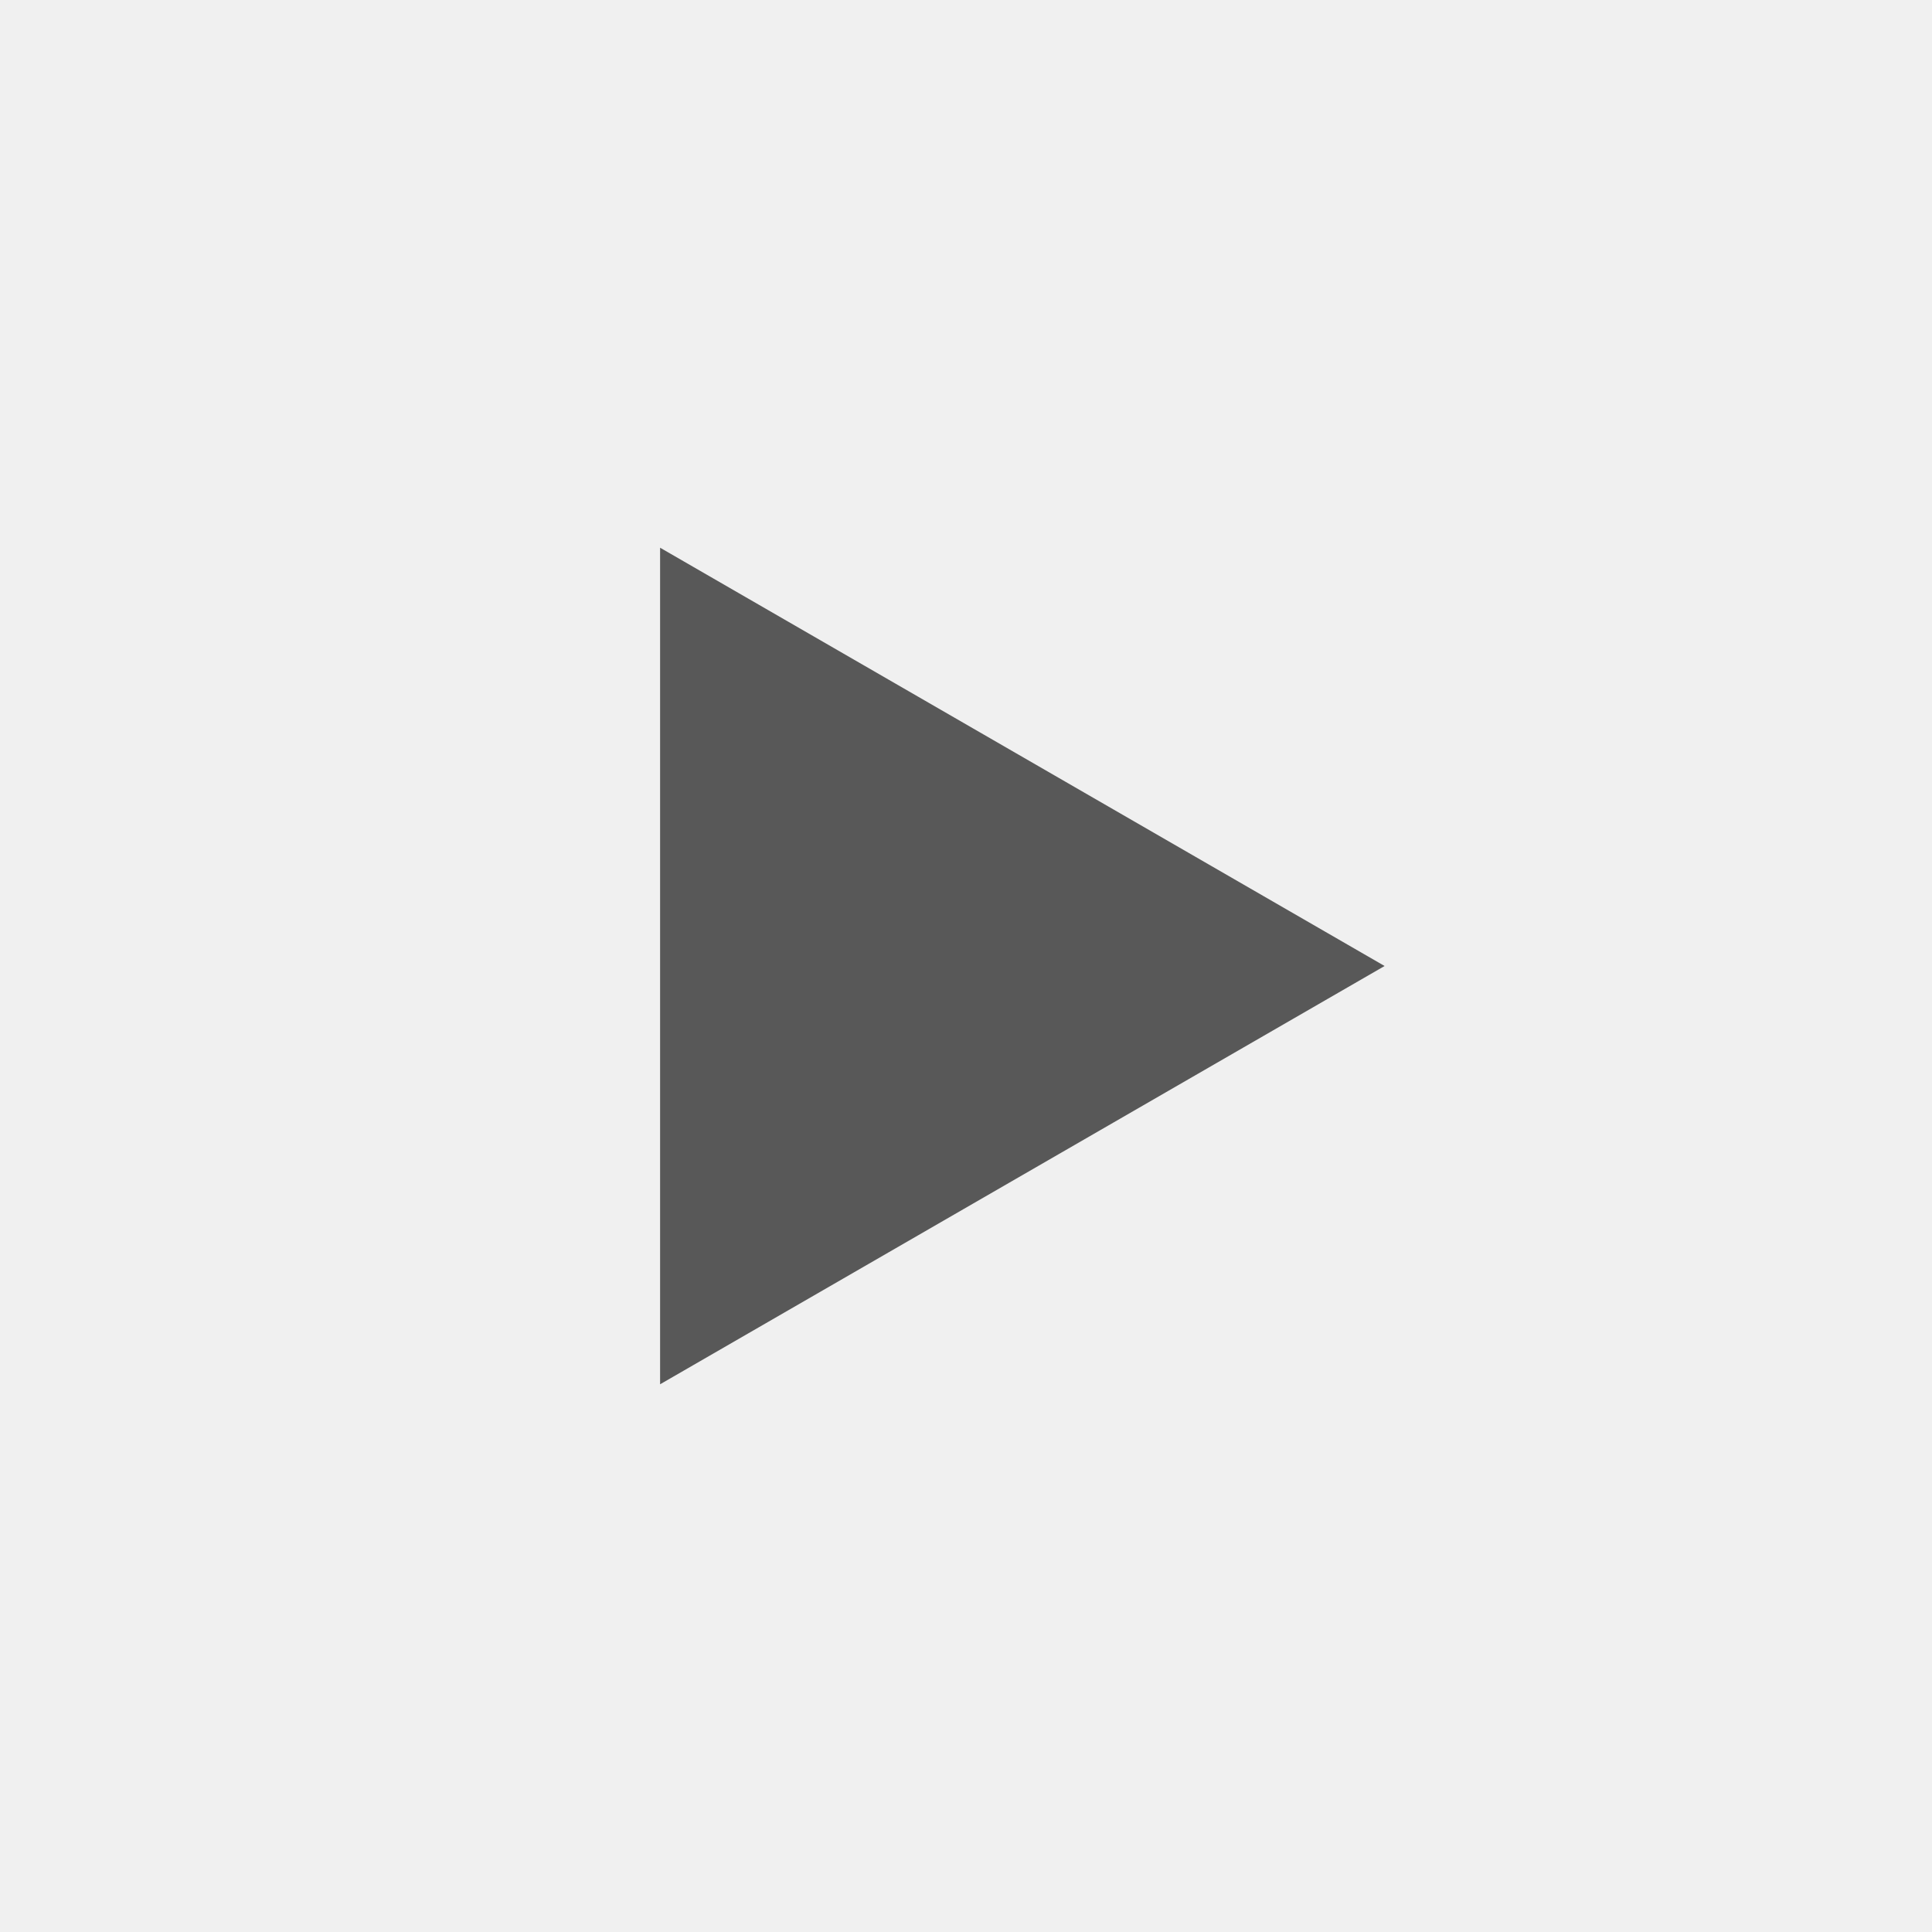
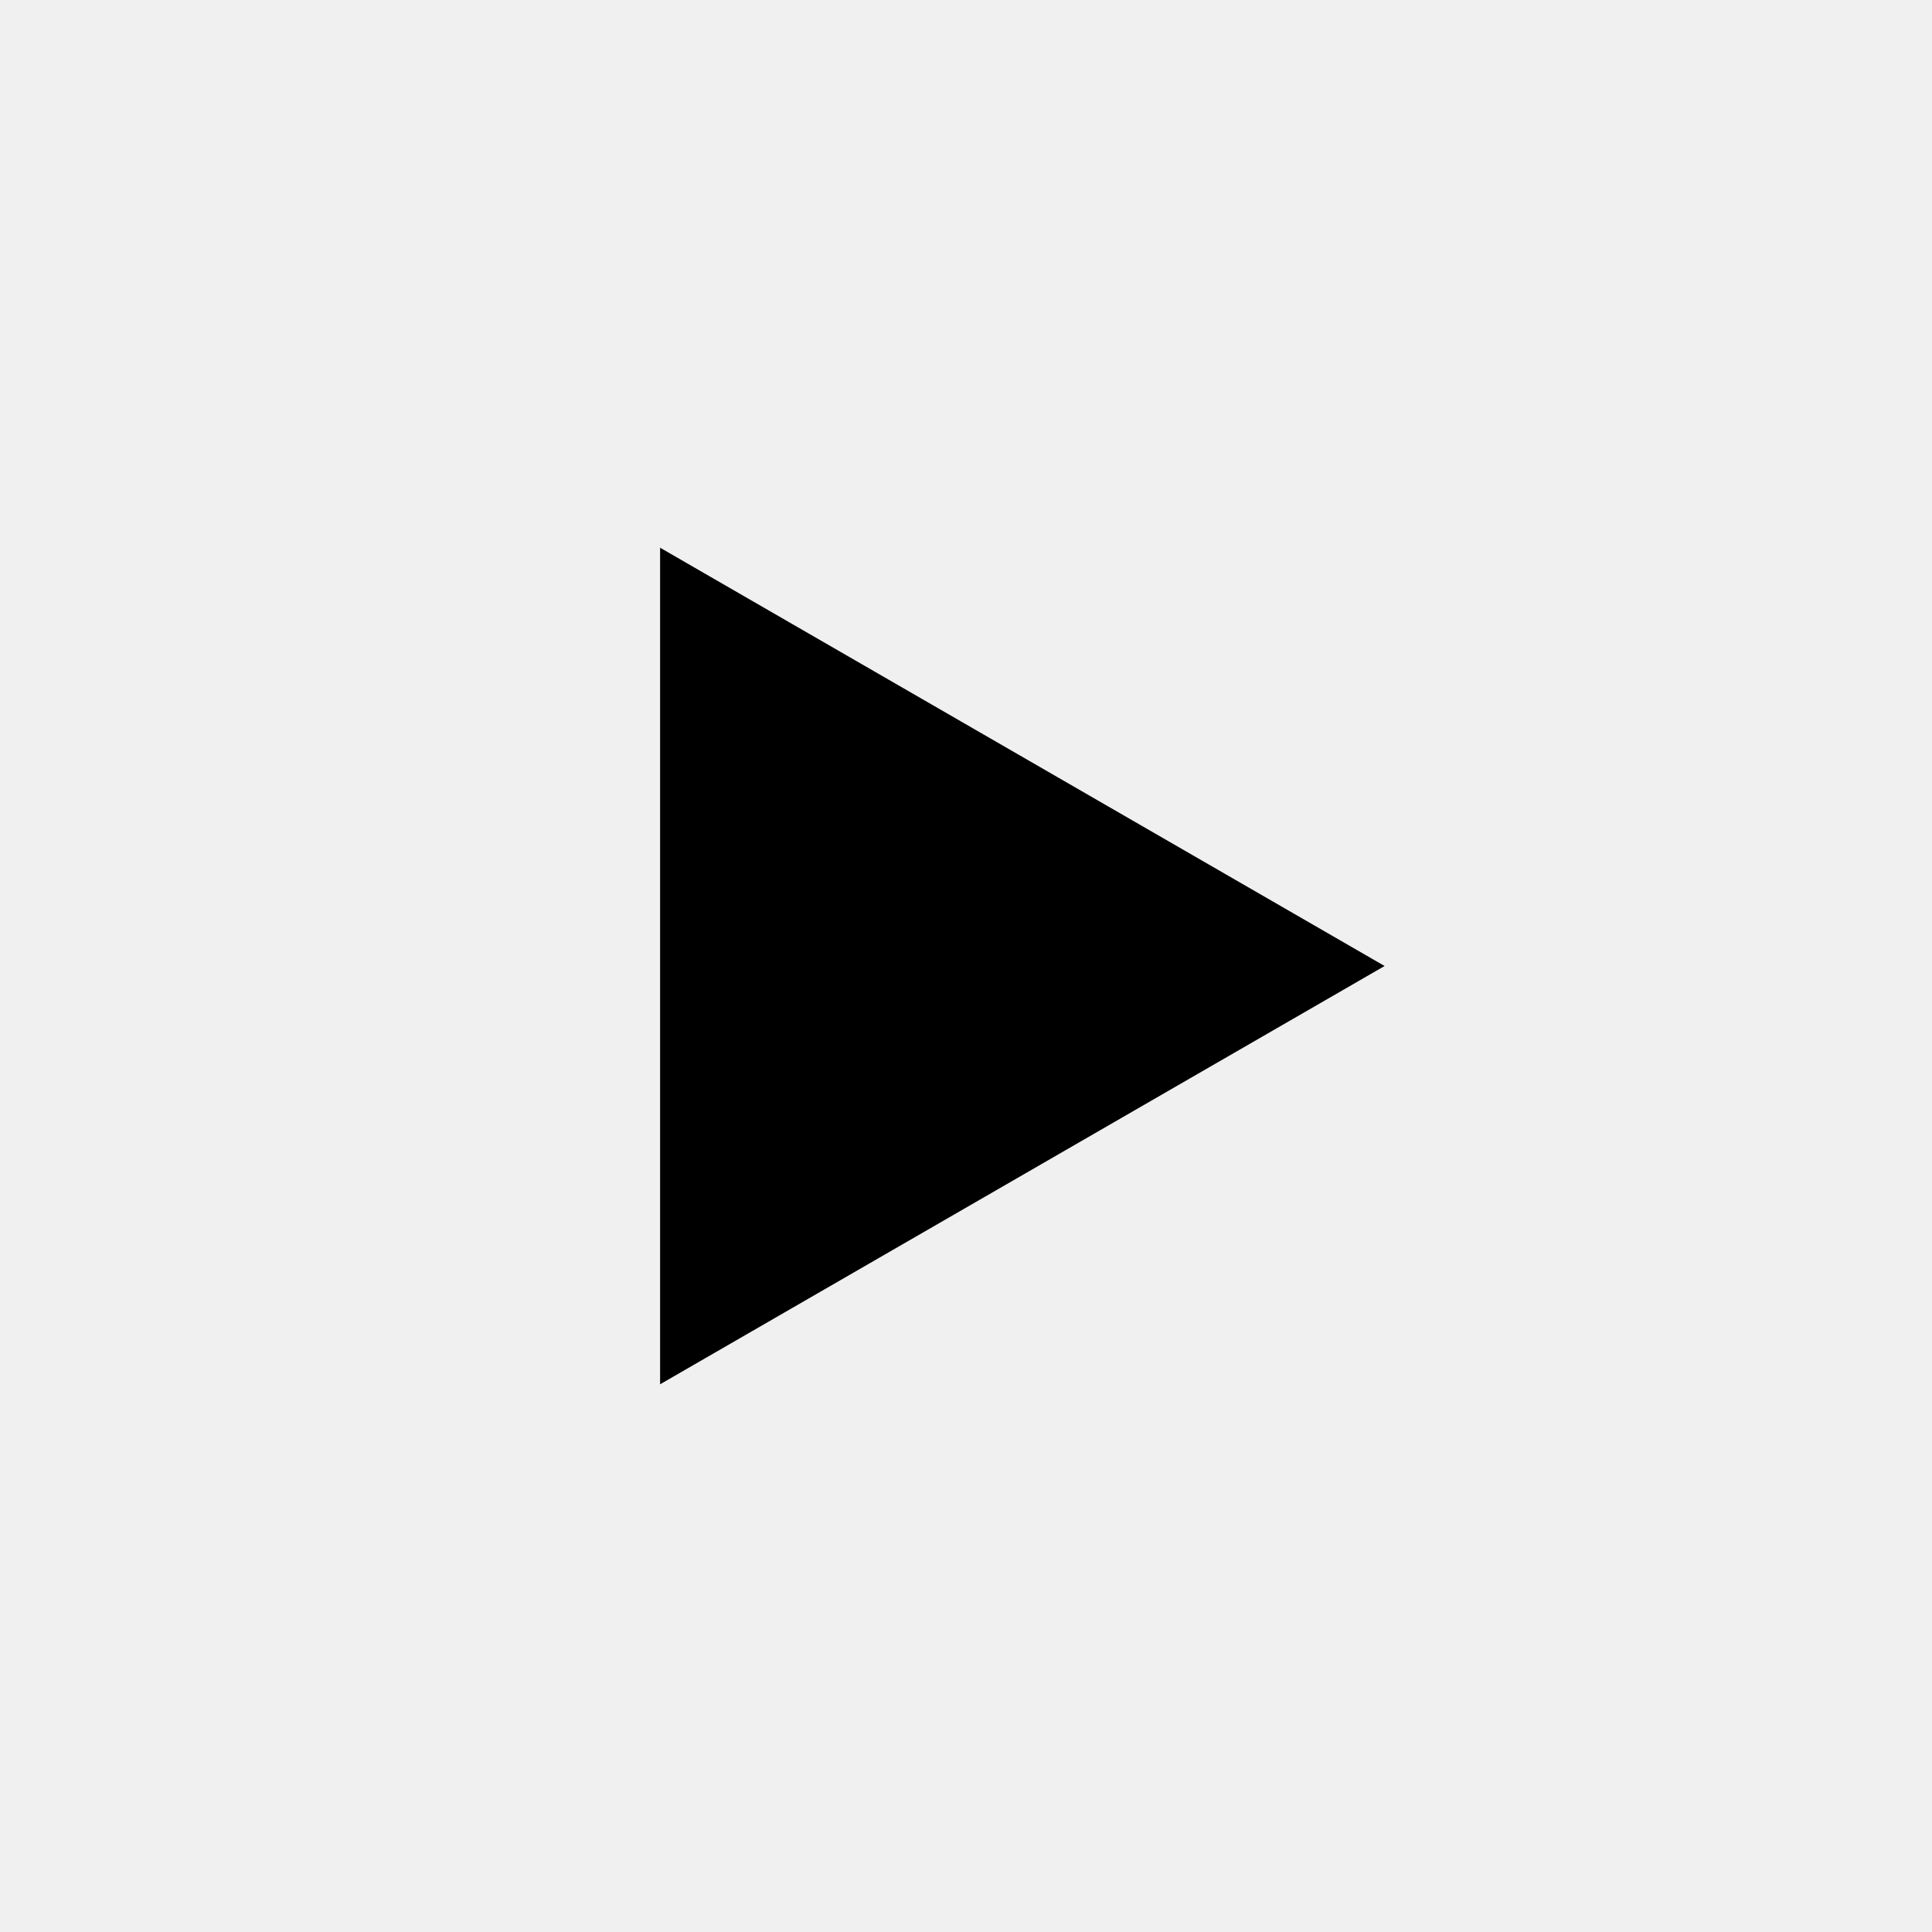
<svg xmlns="http://www.w3.org/2000/svg" xmlns:xlink="http://www.w3.org/1999/xlink" width="60" height="60" viewBox="0 0 60 60" version="1.1">
  <g id="Canvas" transform="translate(415 312)">
    <clipPath id="clip-0" clip-rule="evenodd">
      <path d="M -415 -312L -355 -312L -355 -252L -415 -252L -415 -312Z" fill="#FFFFFF" />
    </clipPath>
    <g id="play" clip-path="url(#clip-0)">
      <g id="Polygon">
-         <use xlink:href="#path0_fill" transform="matrix(6.12323e-17 1 -1 6.12323e-17 -372 -297)" fill="#585858" />
+         <use xlink:href="#path0_fill" transform="matrix(6.12323e-17 1 -1 6.12323e-17 -372 -297)" fill="black" />
      </g>
    </g>
  </g>
  <defs>
    <path id="path0_fill" d="M 15 0L 27.99 22.5L 2.01 22.5L 15 0Z" />
  </defs>
</svg>
